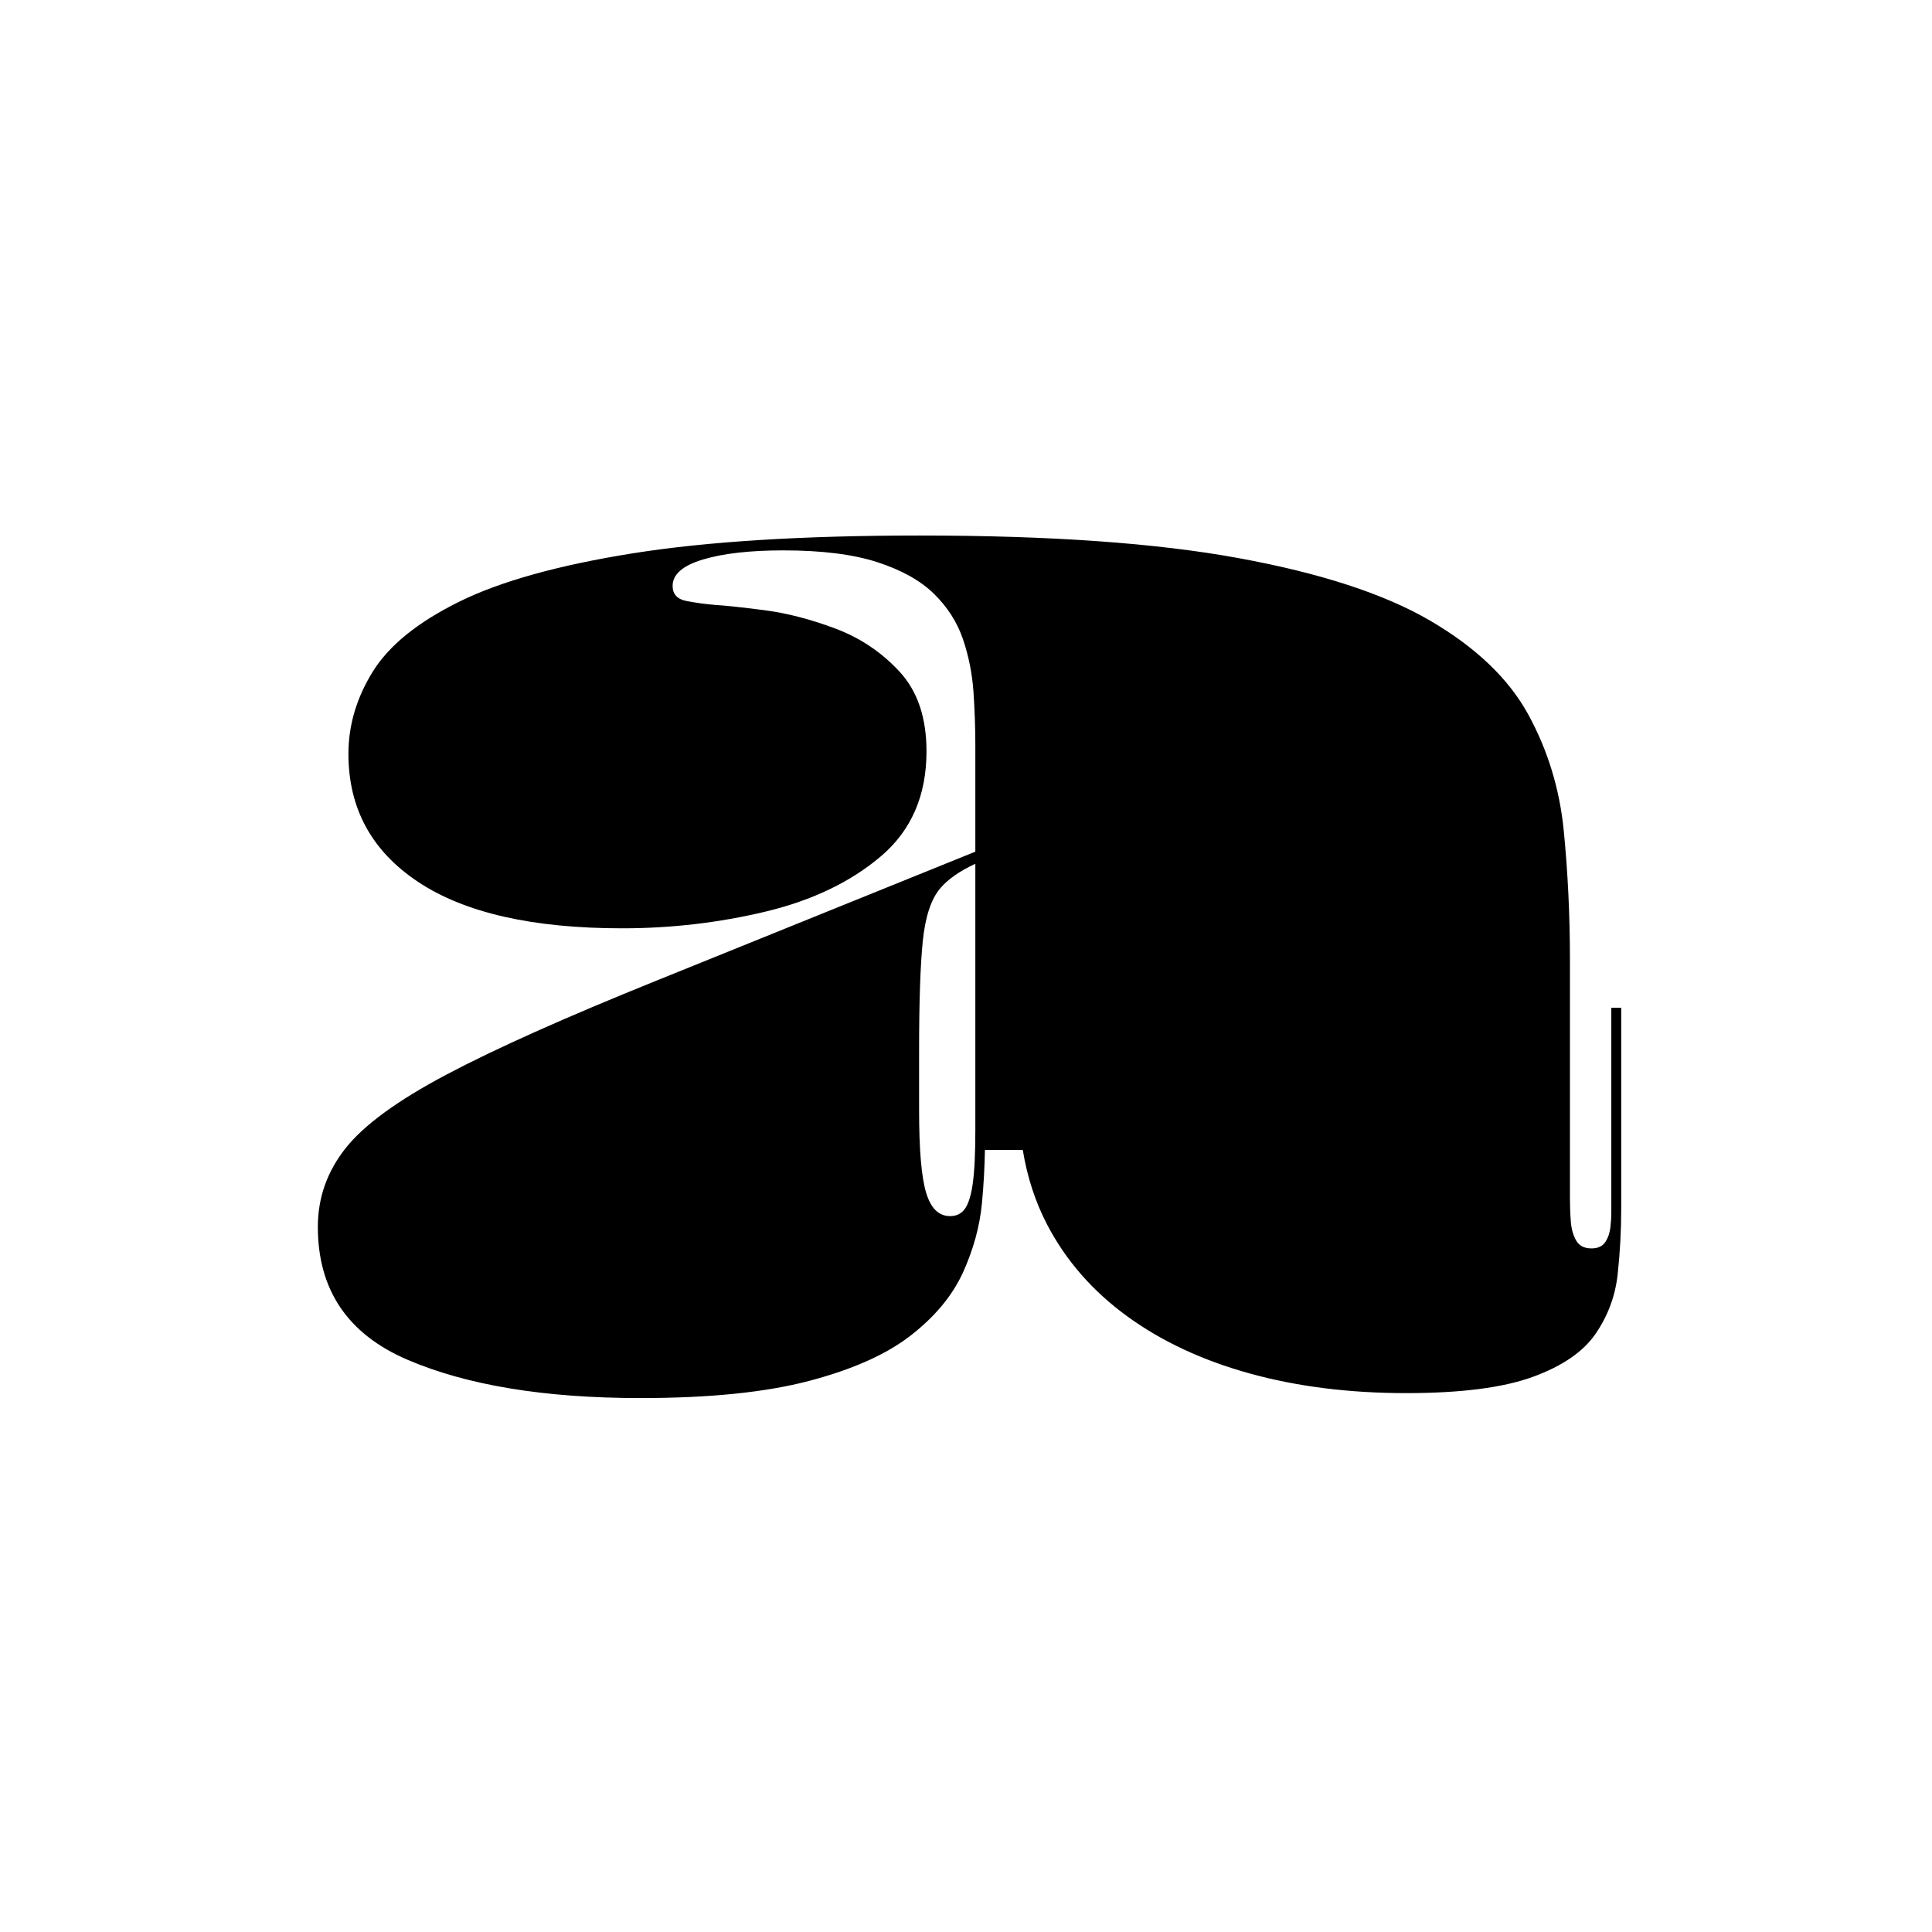
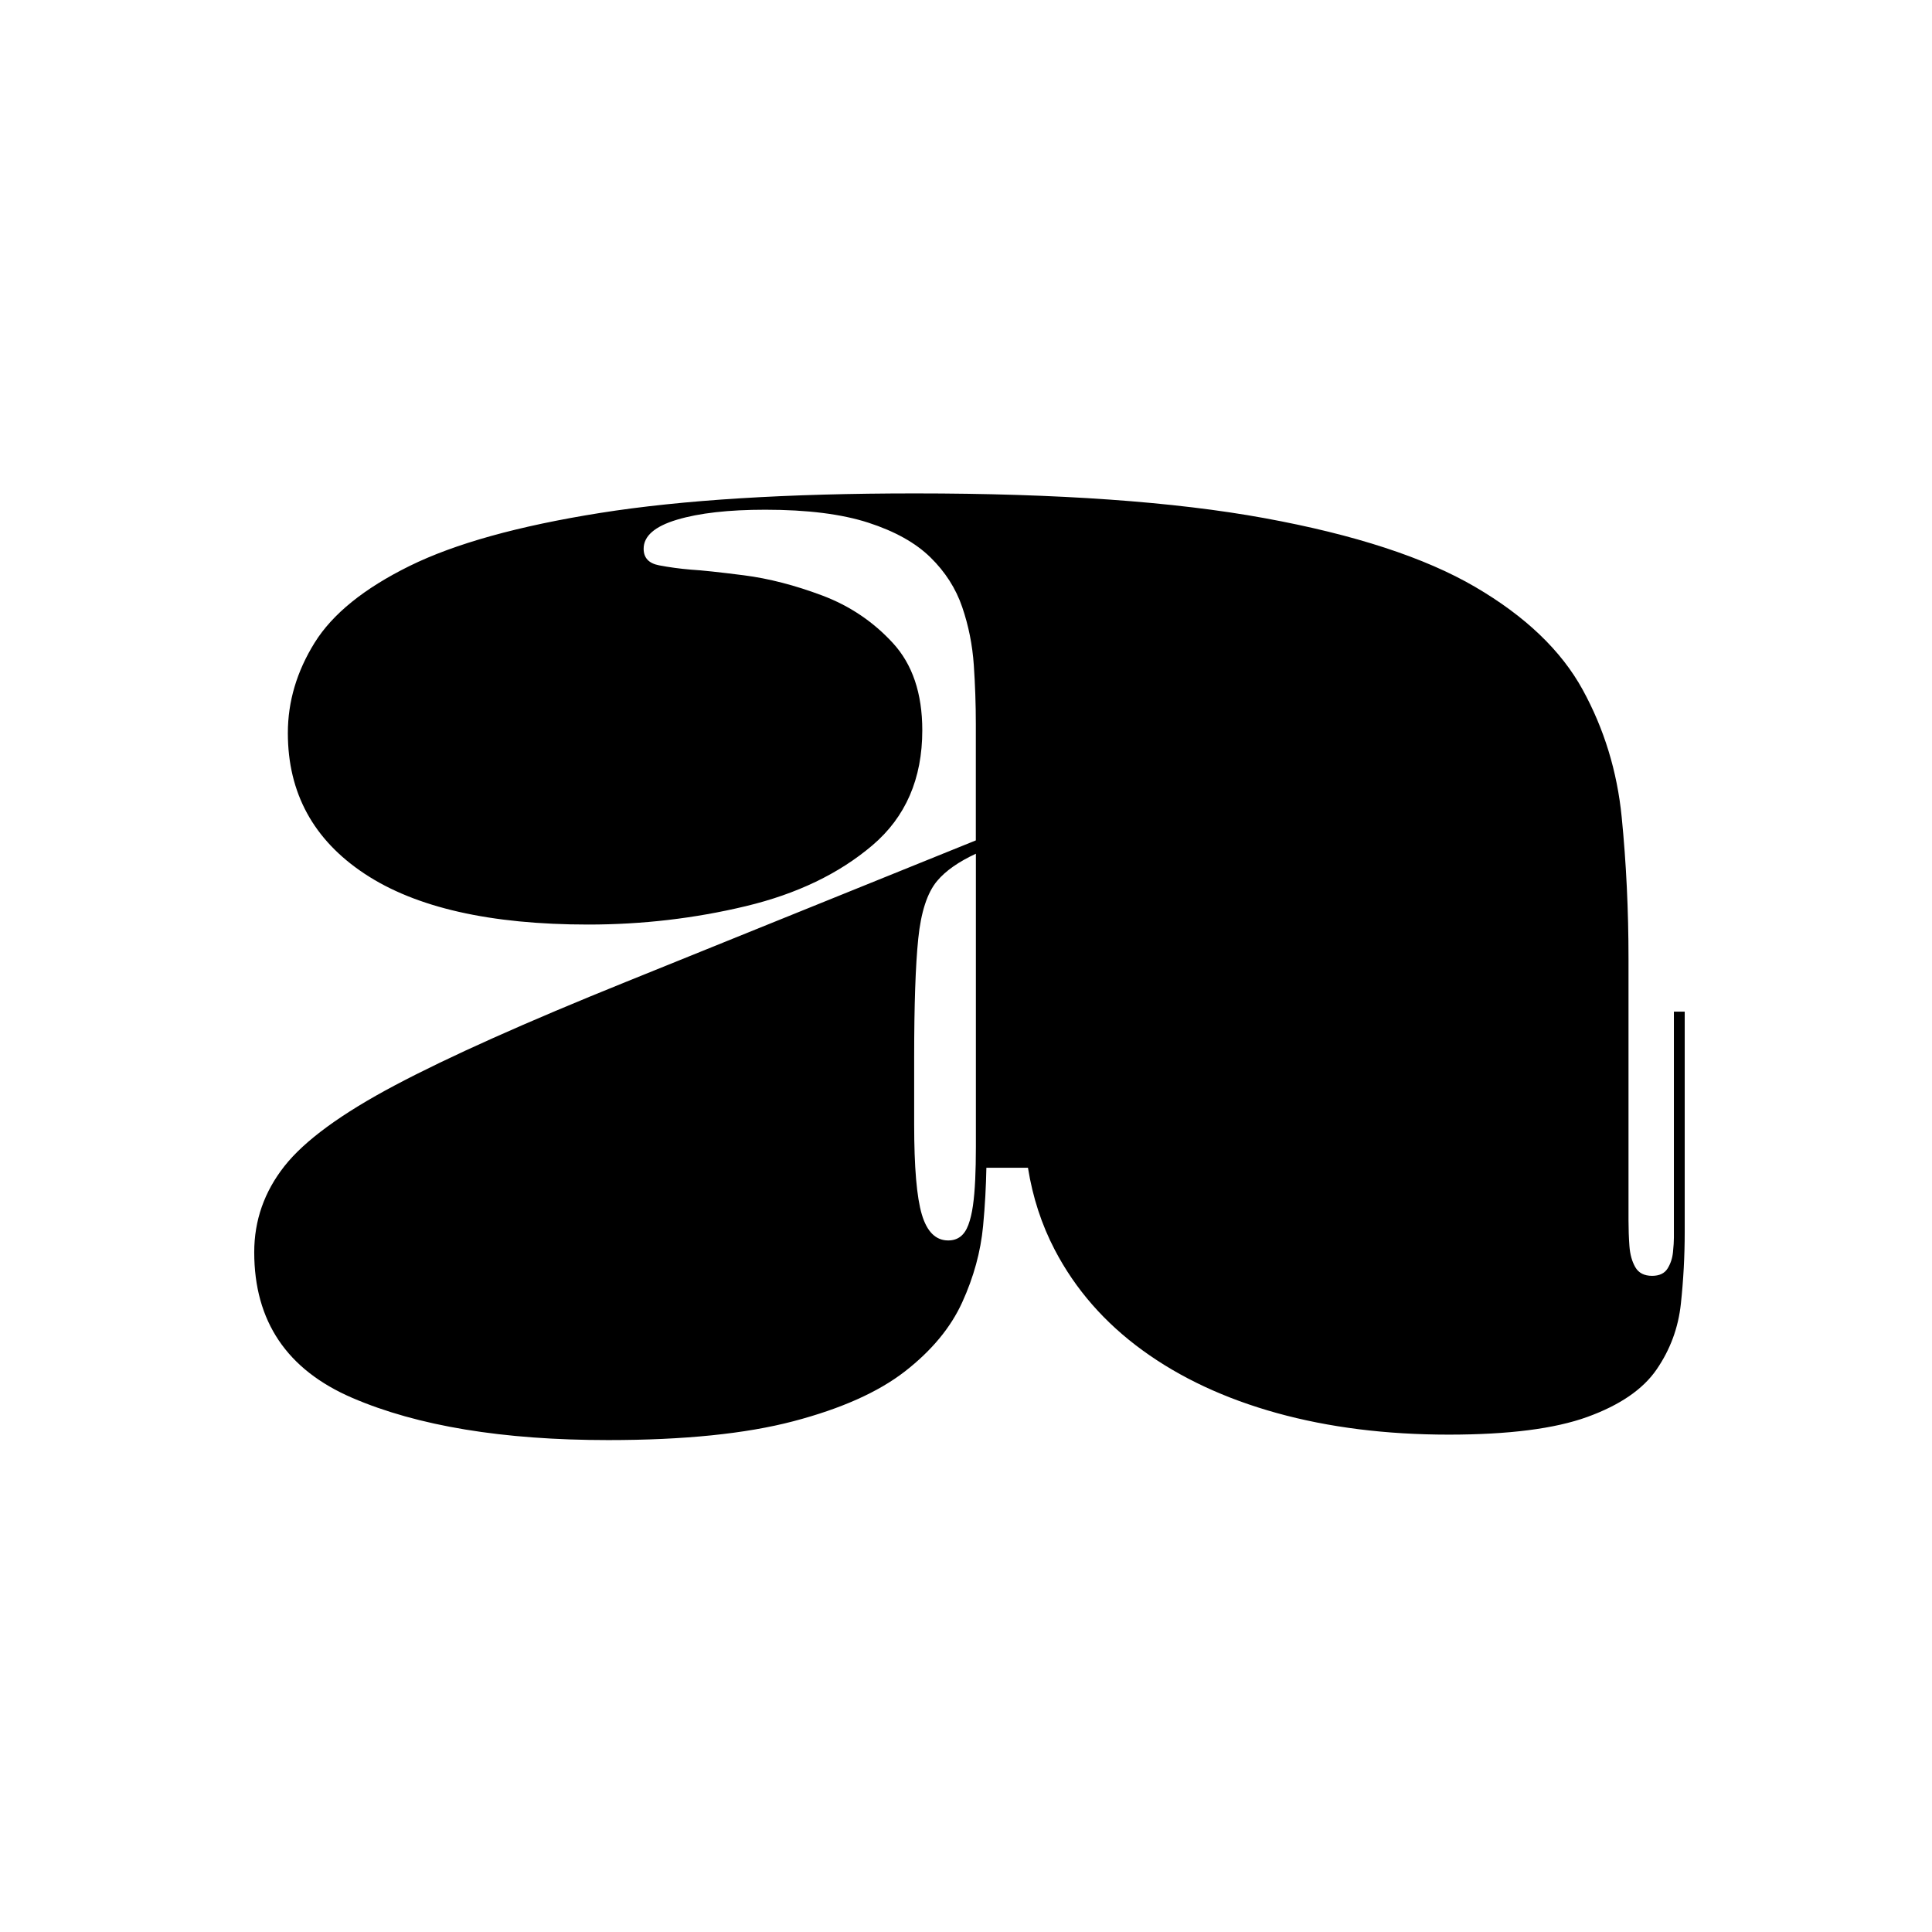
- <svg xmlns="http://www.w3.org/2000/svg" width="141.7" height="141.7" viewBox="0 0 141.7 141.7">
-   <path fill-rule="nonzero" fill="rgb(0%, 0%, 0%)" fill-opacity="1" d="M 71.488 85.145 C 71.457 85.805 71.406 86.379 71.336 86.875 C 71.266 87.371 71.164 87.797 71.031 88.148 C 70.902 88.504 70.723 88.766 70.5 88.938 C 70.277 89.109 70.004 89.195 69.684 89.195 C 68.852 89.195 68.266 88.621 67.922 87.465 C 67.578 86.312 67.41 84.305 67.41 81.43 L 67.41 77.004 C 67.41 73.465 67.5 70.809 67.68 69.027 C 67.863 67.25 68.281 65.965 68.941 65.176 C 69.512 64.488 70.387 63.887 71.535 63.352 L 71.535 82.949 C 71.535 83.758 71.516 84.492 71.488 85.145 M 118.18 73.91 L 118.18 89.012 C 118.18 89.254 118.156 89.578 118.117 89.984 C 118.074 90.387 117.957 90.754 117.754 91.074 C 117.551 91.398 117.207 91.562 116.723 91.562 C 116.195 91.562 115.82 91.371 115.602 90.984 C 115.379 90.602 115.246 90.125 115.207 89.559 C 115.164 88.992 115.145 88.426 115.145 87.863 L 115.145 70.391 C 115.145 67.137 114.992 63.977 114.691 60.914 C 114.387 57.852 113.516 55.012 112.082 52.391 C 110.645 49.773 108.25 47.484 104.895 45.523 C 101.539 43.562 96.848 42.031 90.82 40.93 C 84.797 39.828 77.012 39.277 67.469 39.277 C 58.918 39.277 51.906 39.711 46.438 40.578 C 40.965 41.449 36.715 42.633 33.684 44.129 C 30.652 45.625 28.539 47.332 27.344 49.254 C 26.152 51.176 25.555 53.188 25.555 55.289 C 25.555 59.293 27.262 62.426 30.68 64.691 C 34.098 66.957 39.082 68.086 45.633 68.086 C 49.23 68.086 52.738 67.676 56.156 66.859 C 59.574 66.039 62.395 64.684 64.617 62.797 C 66.84 60.906 67.953 58.344 67.953 55.105 C 67.953 52.641 67.297 50.695 65.984 49.27 C 64.668 47.844 63.098 46.789 61.266 46.098 C 59.438 45.414 57.691 44.961 56.035 44.75 C 54.379 44.539 53.195 44.41 52.488 44.371 C 51.758 44.309 51.051 44.215 50.363 44.082 C 49.676 43.953 49.332 43.582 49.332 42.977 C 49.332 42.125 50.074 41.48 51.562 41.035 C 53.047 40.59 55.012 40.367 57.461 40.367 C 60.27 40.367 62.566 40.656 64.344 41.23 C 66.125 41.809 67.508 42.582 68.5 43.551 C 69.492 44.523 70.199 45.629 70.625 46.871 C 71.047 48.117 71.305 49.406 71.398 50.738 C 71.488 52.074 71.535 53.387 71.535 54.684 L 71.535 62.465 L 48.18 71.91 C 41.469 74.617 36.316 76.922 32.727 78.824 C 29.141 80.723 26.672 82.527 25.328 84.238 C 23.984 85.945 23.312 87.863 23.312 89.984 C 23.312 94.594 25.496 97.84 29.863 99.719 C 34.23 101.598 39.93 102.539 46.969 102.539 C 52.023 102.539 56.148 102.121 59.34 101.281 C 62.535 100.441 65.023 99.332 66.801 97.945 C 68.582 96.559 69.852 95.023 70.625 93.336 C 71.391 91.648 71.859 89.949 72.02 88.242 C 72.152 86.852 72.215 85.566 72.238 84.344 L 75.016 84.344 C 75.336 86.316 75.93 88.148 76.809 89.832 C 78.184 92.461 80.137 94.695 82.664 96.535 C 85.191 98.375 88.188 99.777 91.656 100.734 C 95.121 101.695 98.949 102.176 103.133 102.176 C 107.137 102.176 110.227 101.781 112.402 100.992 C 114.574 100.203 116.117 99.148 117.027 97.824 C 117.934 96.5 118.477 95.039 118.648 93.441 C 118.82 91.844 118.906 90.246 118.906 88.648 L 118.906 73.91 Z M 118.18 73.91 " />
+ <svg xmlns="http://www.w3.org/2000/svg" id="Layer_1" version="1.1" viewBox="0 0 141.7 141.7">
+   <path d="M122.77,74.203v16.576c0,.266-.023.622-.068,1.065-.045.444-.177.843-.399,1.198-.222.355-.6.533-1.132.533-.577,0-.988-.211-1.231-.633-.244-.421-.388-.943-.433-1.565-.045-.621-.066-1.242-.066-1.864v-19.173c0-3.573-.166-7.04-.499-10.402-.333-3.362-1.288-6.48-2.864-9.354-1.576-2.874-4.204-5.386-7.888-7.539-3.684-2.152-8.833-3.833-15.445-5.043-6.612-1.209-15.156-1.814-25.631-1.814-9.386,0-17.082.478-23.084,1.431-6.004.954-10.668,2.253-13.997,3.895-3.329,1.643-5.648,3.518-6.957,5.625-1.31,2.109-1.964,4.316-1.964,6.624,0,4.394,1.875,7.834,5.626,10.319,3.75,2.486,9.22,3.728,16.409,3.728,3.949,0,7.8-.449,11.551-1.348,3.75-.899,6.844-2.386,9.285-4.461,2.441-2.074,3.661-4.887,3.661-8.438,0-2.707-.721-4.843-2.164-6.408-1.442-1.565-3.167-2.724-5.175-3.479-2.009-.754-3.923-1.248-5.742-1.481-1.82-.233-3.119-.371-3.896-.416-.797-.066-1.576-.172-2.33-.316s-1.13-.549-1.13-1.215c0-.932.815-1.642,2.446-2.131,1.631-.488,3.788-.732,6.473-.732,3.084,0,5.603.316,7.557.949,1.952.632,3.472,1.481,4.559,2.546,1.087,1.065,1.864,2.28,2.33,3.645.467,1.365.749,2.779.85,4.244.099,1.465.149,2.907.149,4.327v8.542l-25.631,10.365c-7.368,2.973-13.021,5.503-16.959,7.589-3.939,2.086-6.646,4.066-8.122,5.941-1.476,1.876-2.213,3.978-2.213,6.308,0,5.06,2.397,8.621,7.19,10.684,4.793,2.064,11.052,3.096,18.773,3.096,5.548,0,10.074-.461,13.581-1.382,3.505-.921,6.234-2.141,8.188-3.661,1.952-1.52,3.349-3.206,4.194-5.06.843-1.852,1.354-3.716,1.531-5.592.145-1.525.215-2.935.242-4.277h3.05c.347,2.167,1.001,4.176,1.968,6.024,1.508,2.885,3.649,5.337,6.423,7.356,2.774,2.02,6.064,3.557,9.87,4.611,3.805,1.053,8.006,1.581,12.598,1.581,4.395,0,7.784-.433,10.17-1.299,2.386-.865,4.078-2.025,5.076-3.479.999-1.453,1.592-3.056,1.78-4.809.189-1.753.283-3.506.283-5.26v-16.177h-.797ZM71.524,86.535c-.033.721-.088,1.354-.166,1.898-.078.544-.189,1.01-.333,1.398-.144.388-.338.677-.583.865-.244.189-.544.283-.898.283-.91,0-1.553-.633-1.931-1.898-.378-1.265-.565-3.472-.565-6.624v-4.859c0-3.883.099-6.801.3-8.754.199-1.953.659-3.362,1.38-4.227.628-.753,1.589-1.417,2.847-2.002v21.507c0,.888-.017,1.693-.05,2.413Z" />
</svg>
